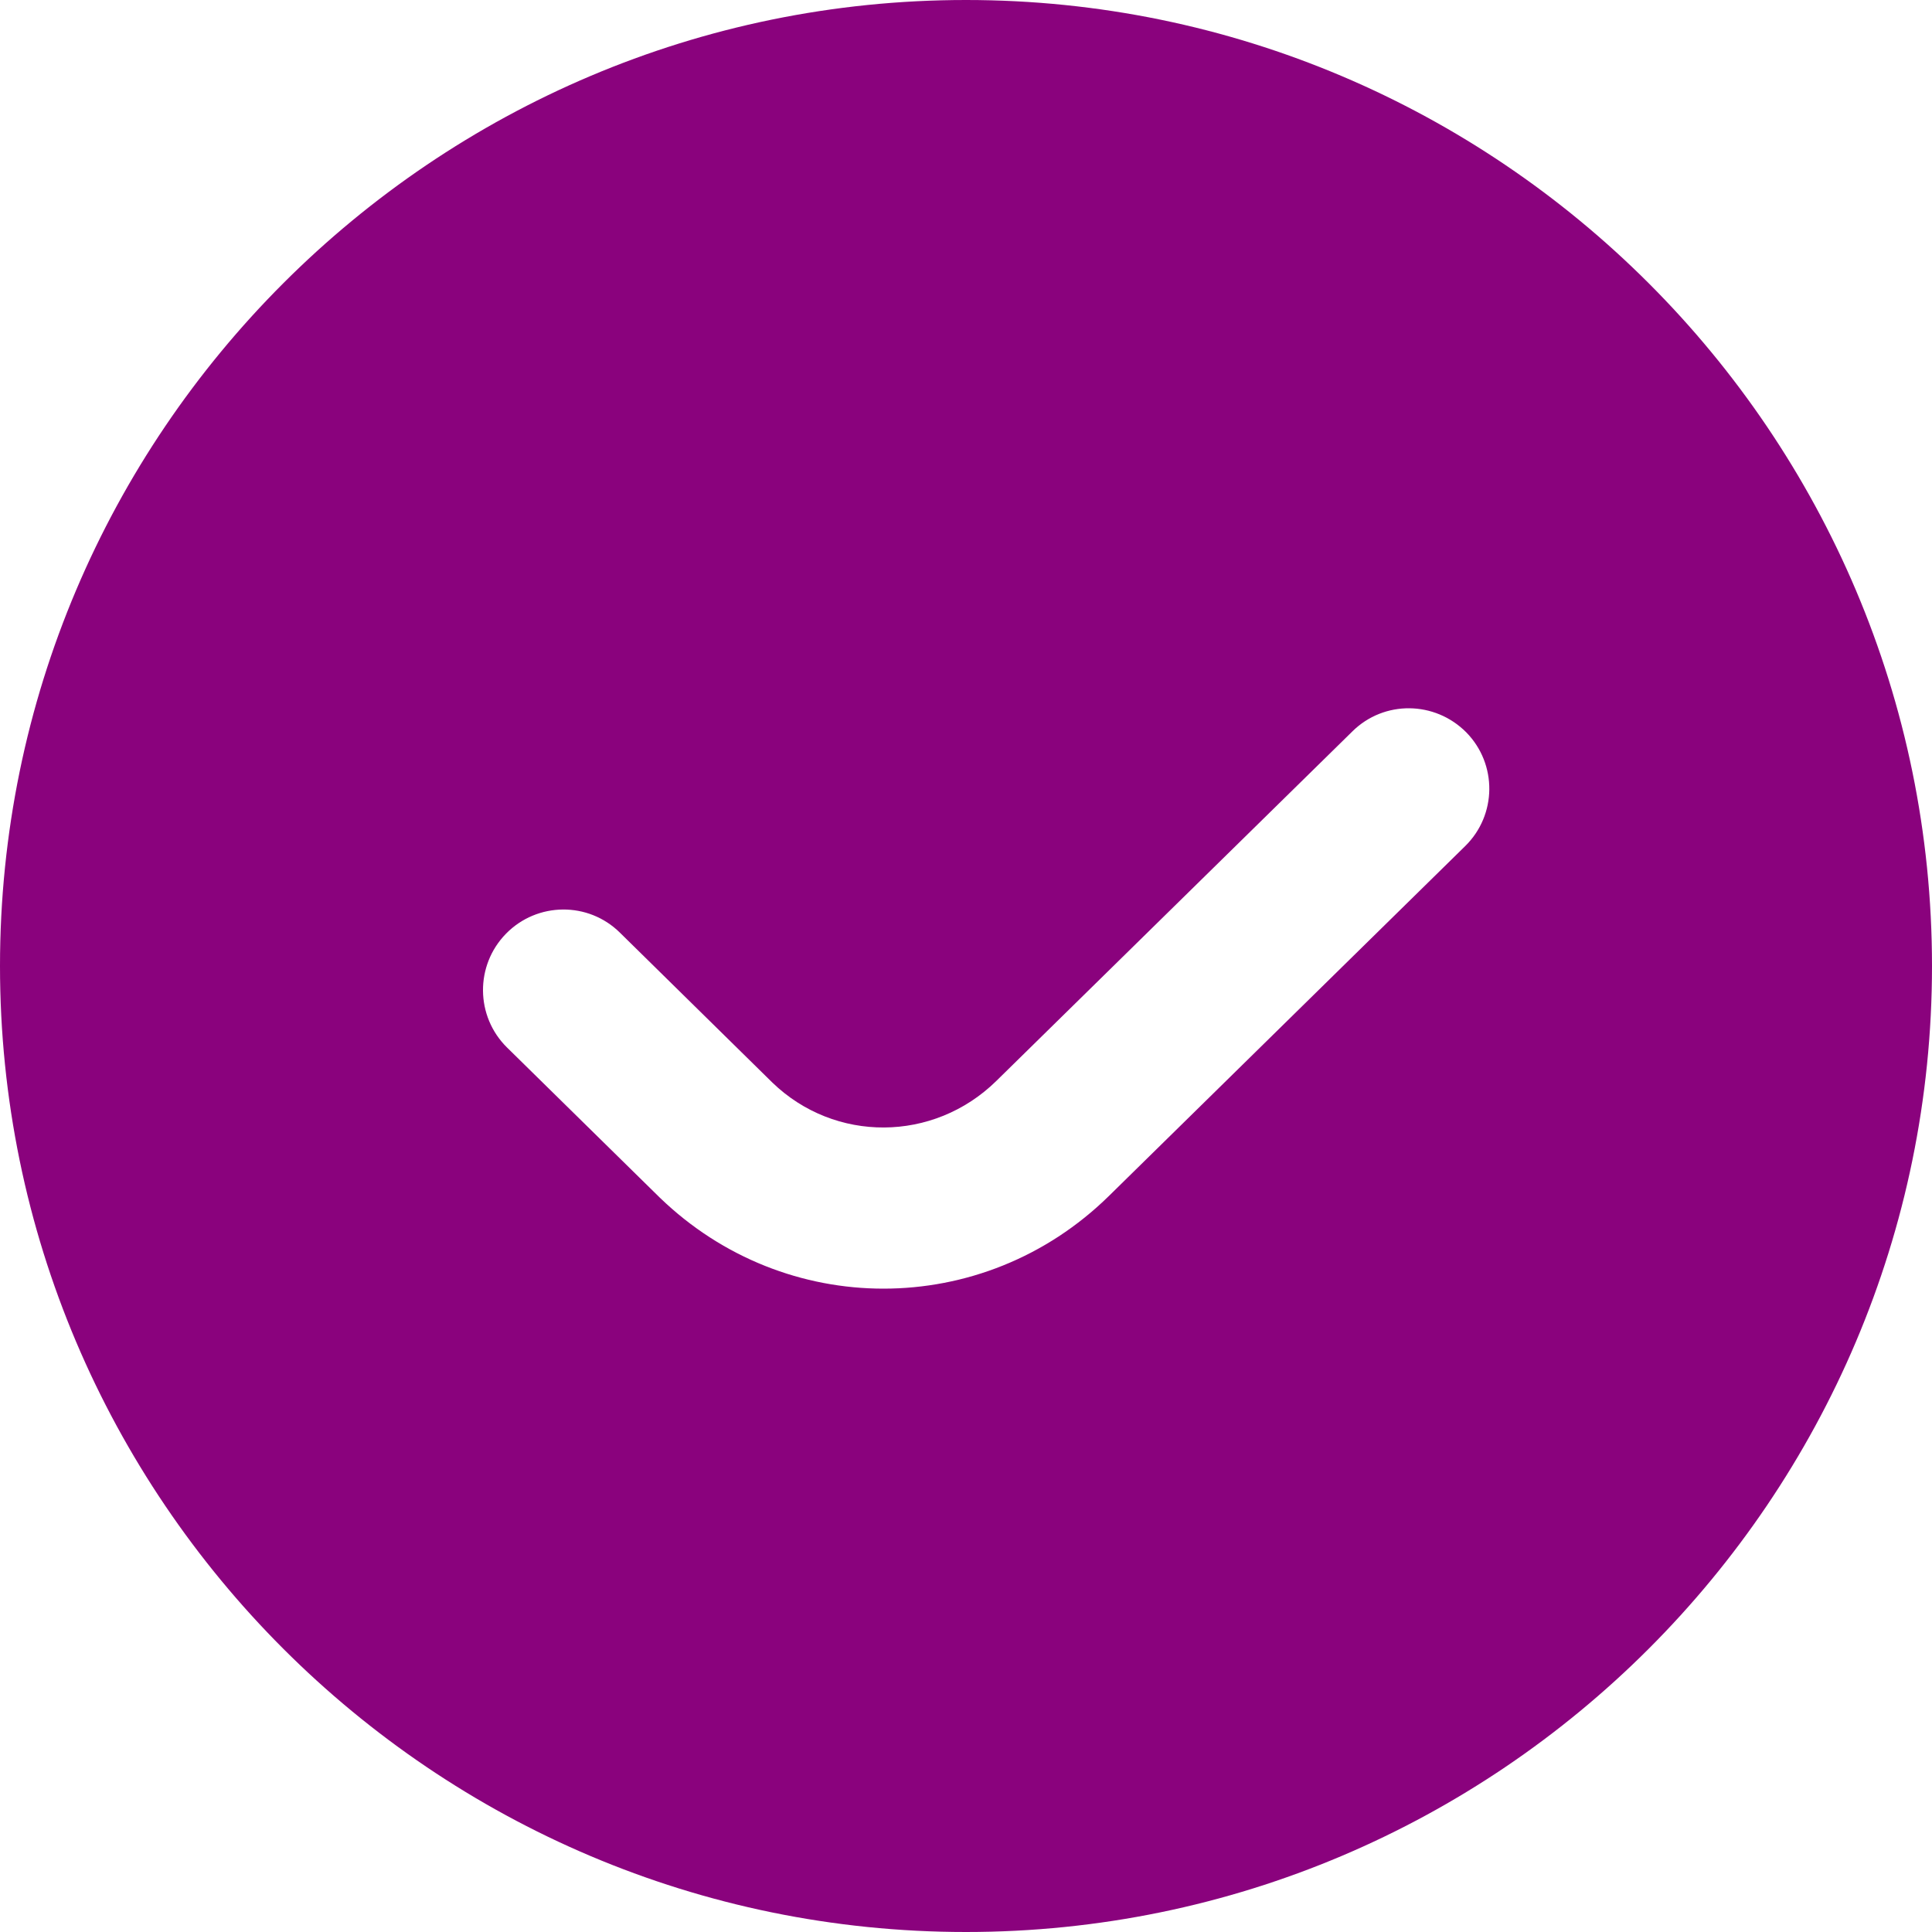
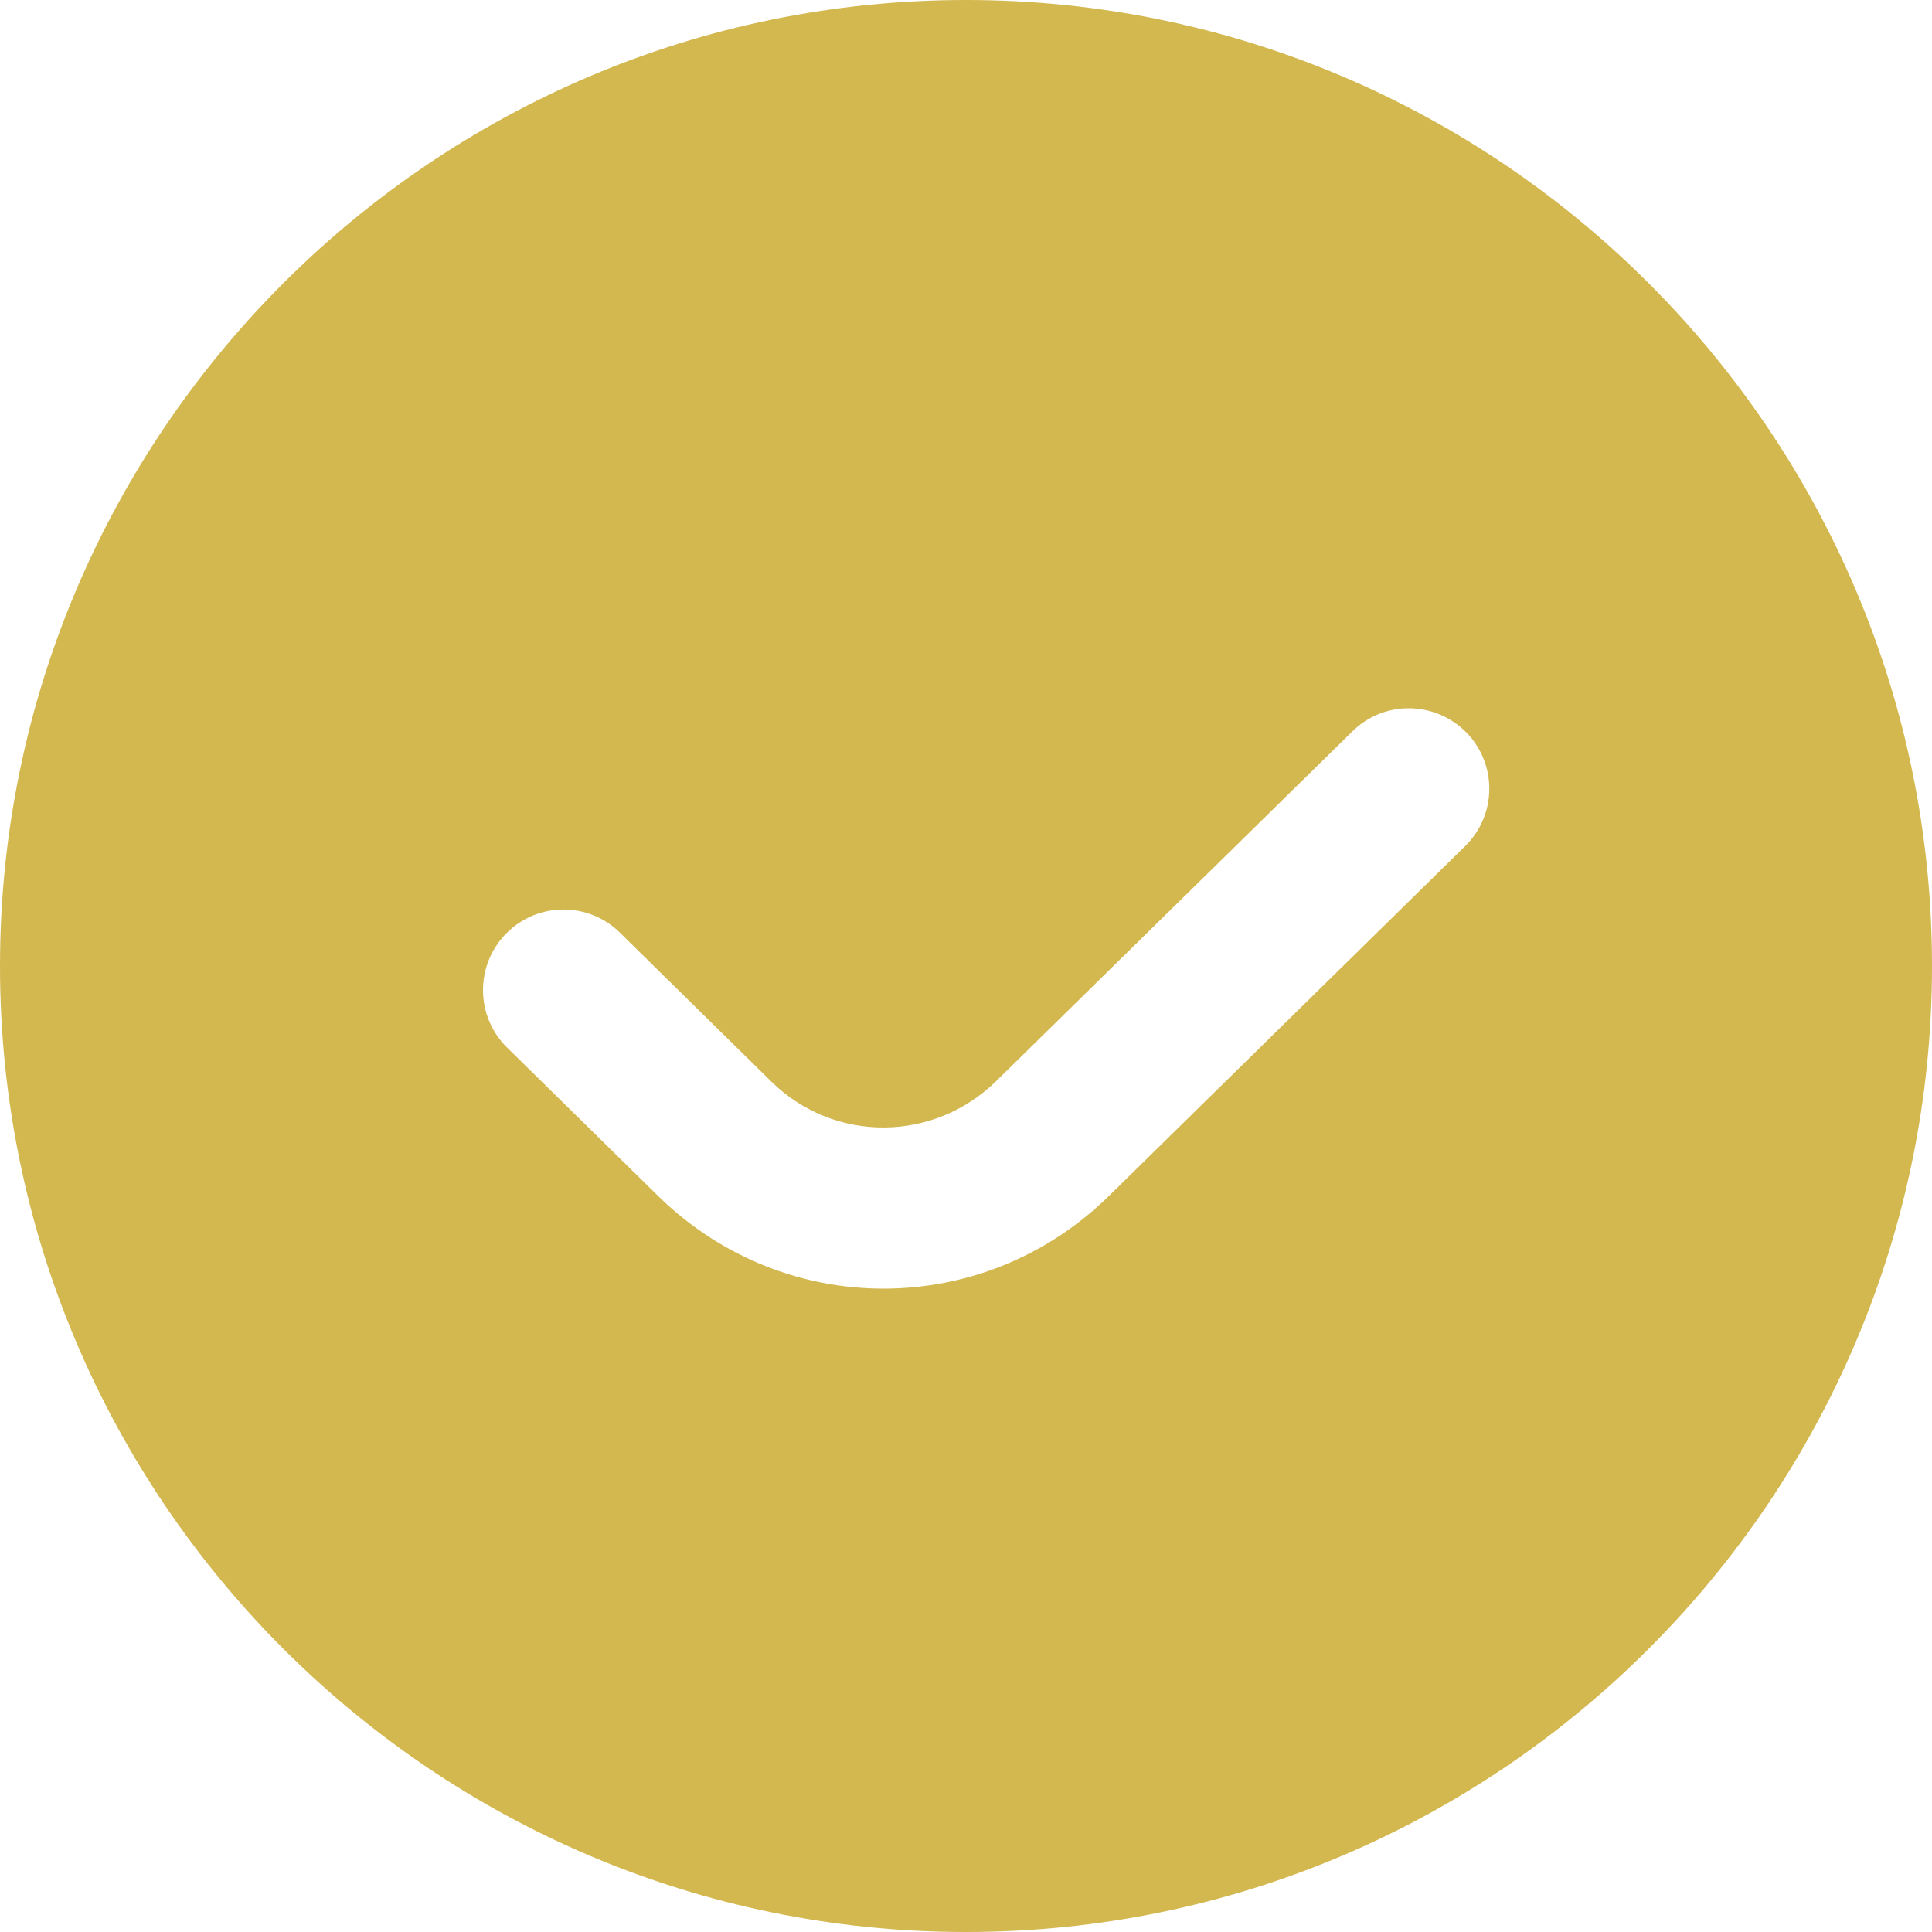
<svg xmlns="http://www.w3.org/2000/svg" width="16" height="16" viewBox="0 0 16 16" fill="none">
-   <path d="M8 0C3.589 0 0 3.589 0 8C0 12.411 3.589 16 8 16C12.411 16 16 12.411 16 8C16 3.589 12.411 0 8 0ZM12.133 7.008L9.183 9.905C8.661 10.417 7.989 10.672 7.316 10.672C6.651 10.672 5.985 10.421 5.465 9.919L4.199 8.675C3.937 8.417 3.933 7.995 4.191 7.732C4.449 7.469 4.872 7.465 5.134 7.724L6.396 8.965C6.913 9.465 7.73 9.462 8.25 8.953L11.2 6.057C11.462 5.798 11.883 5.803 12.143 6.065C12.401 6.328 12.397 6.75 12.133 7.008Z" fill="#8A027D" />
+   <path d="M8 0C3.589 0 0 3.589 0 8C0 12.411 3.589 16 8 16C12.411 16 16 12.411 16 8C16 3.589 12.411 0 8 0ZM12.133 7.008L9.183 9.905C8.661 10.417 7.989 10.672 7.316 10.672C6.651 10.672 5.985 10.421 5.465 9.919L4.199 8.675C3.937 8.417 3.933 7.995 4.191 7.732C4.449 7.469 4.872 7.465 5.134 7.724L6.396 8.965C6.913 9.465 7.73 9.462 8.25 8.953L11.2 6.057C11.462 5.798 11.883 5.803 12.143 6.065C12.401 6.328 12.397 6.75 12.133 7.008Z" fill="#d3b74f" />
</svg>
